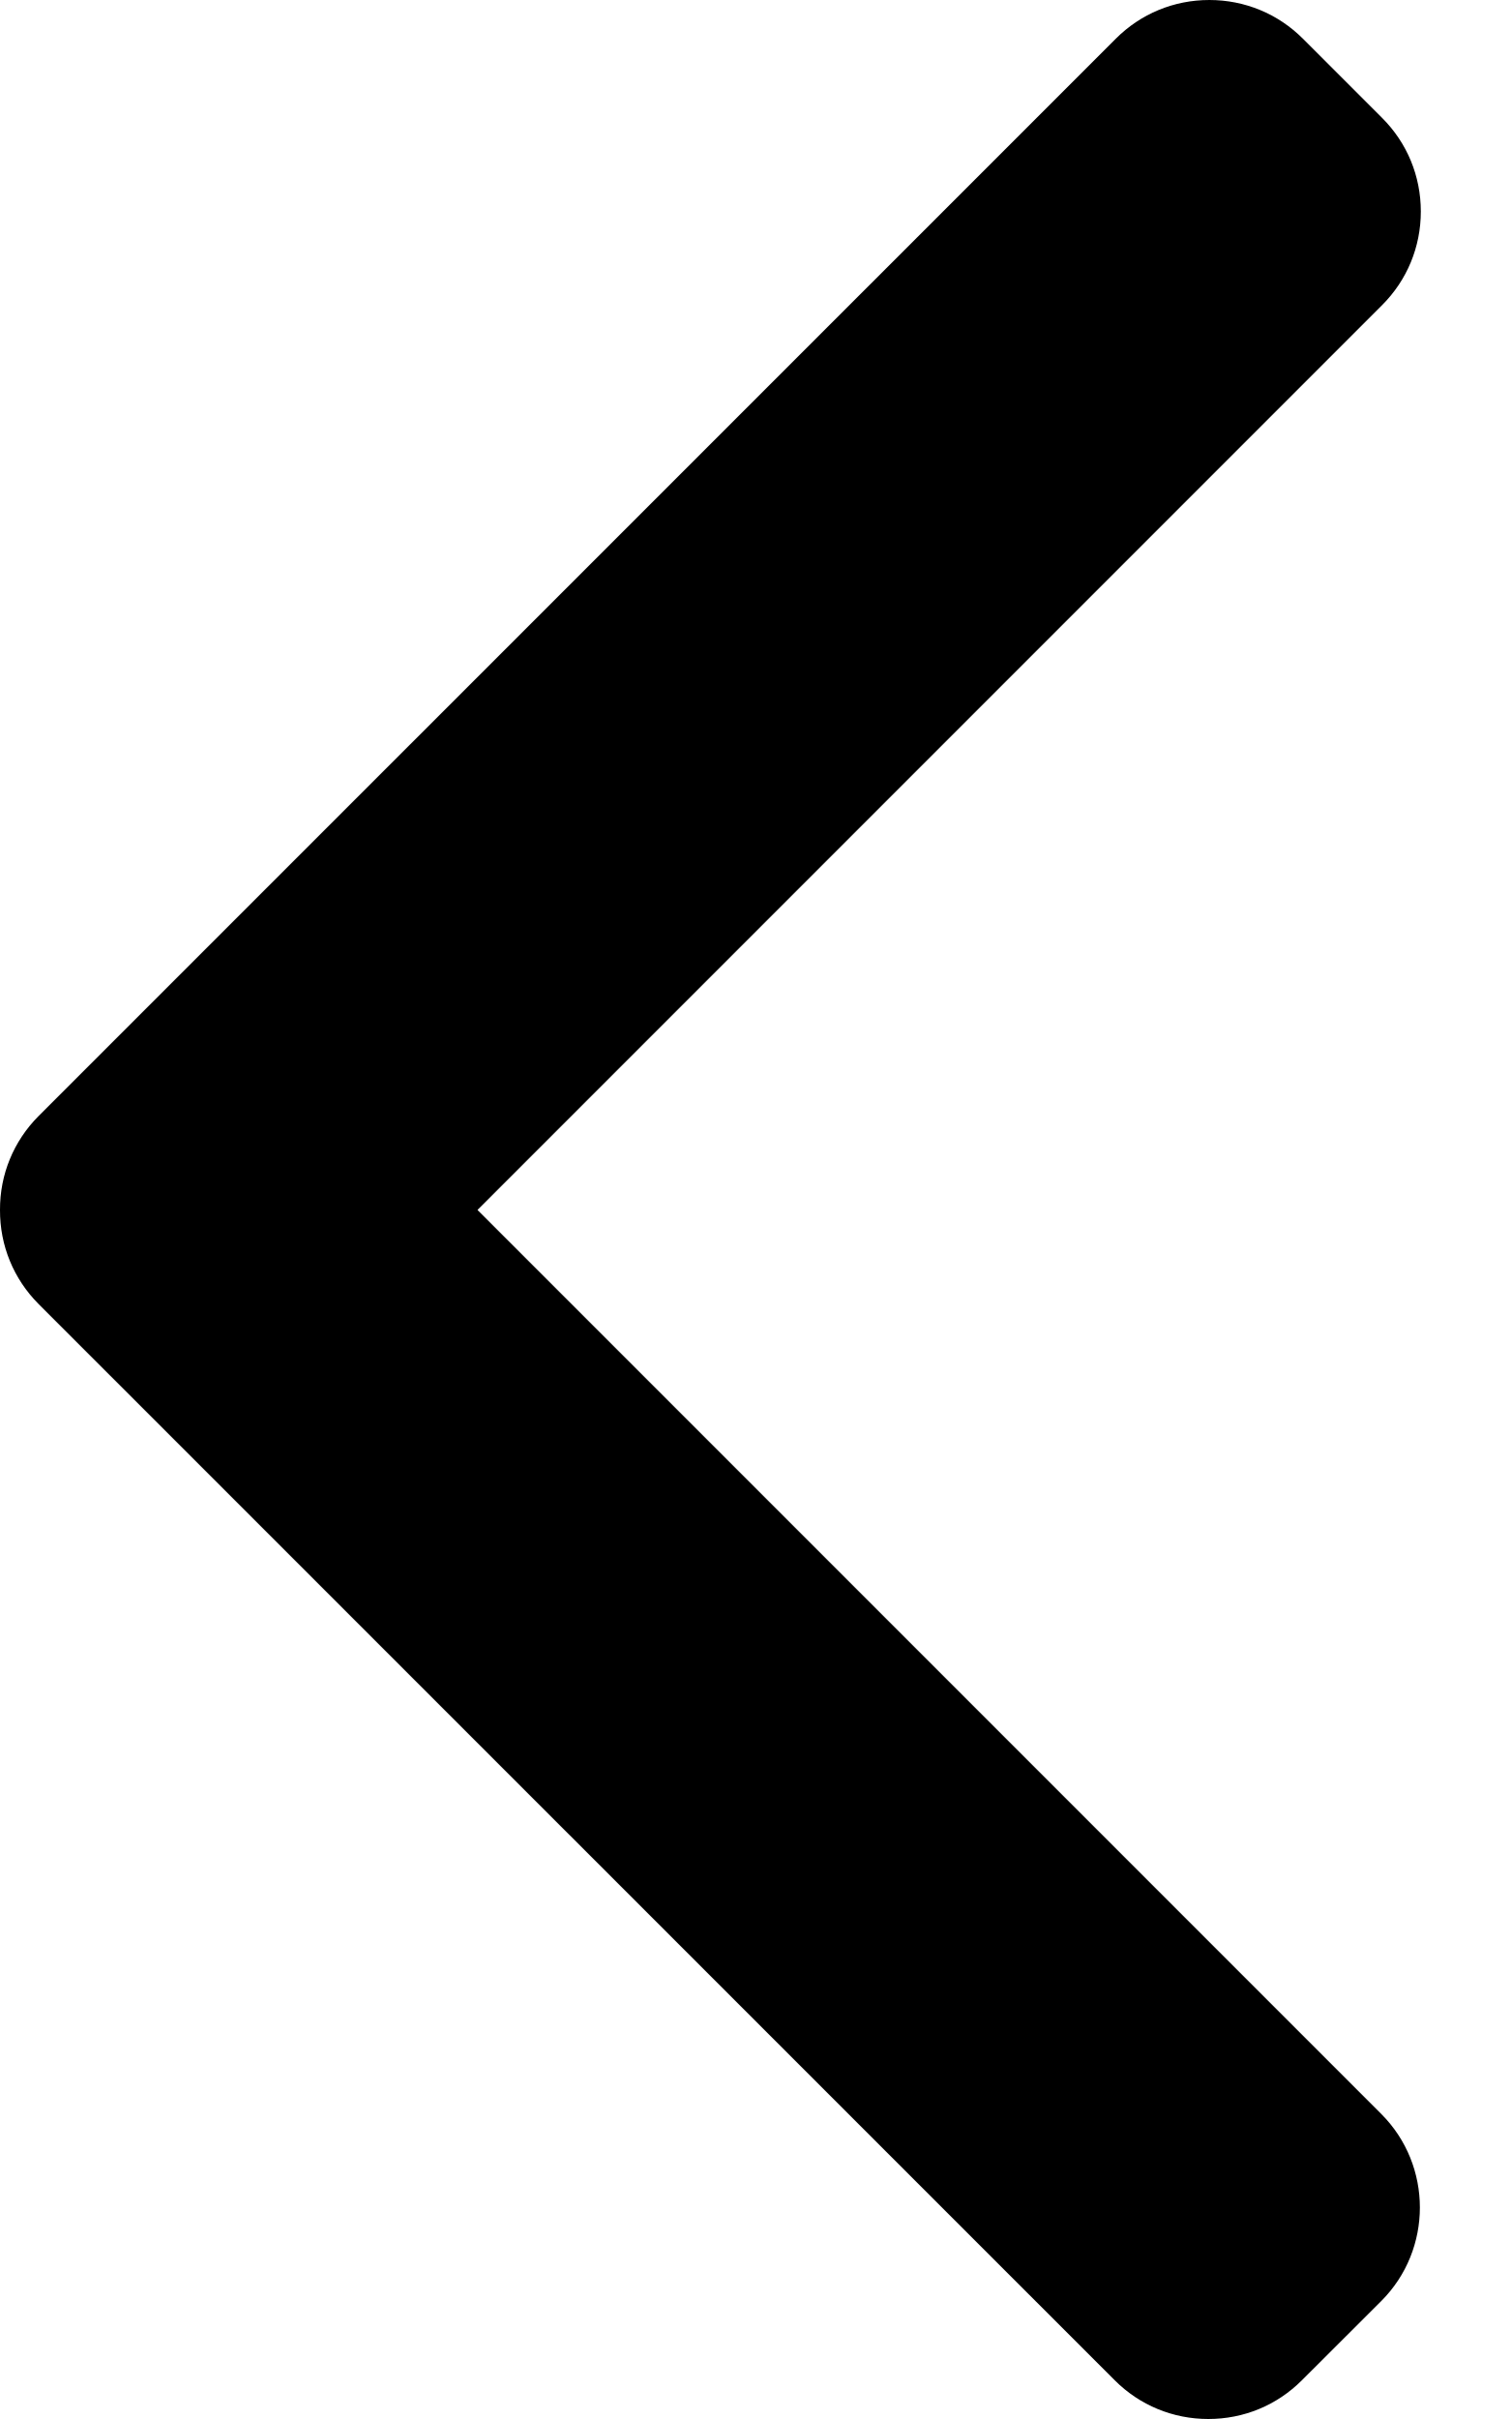
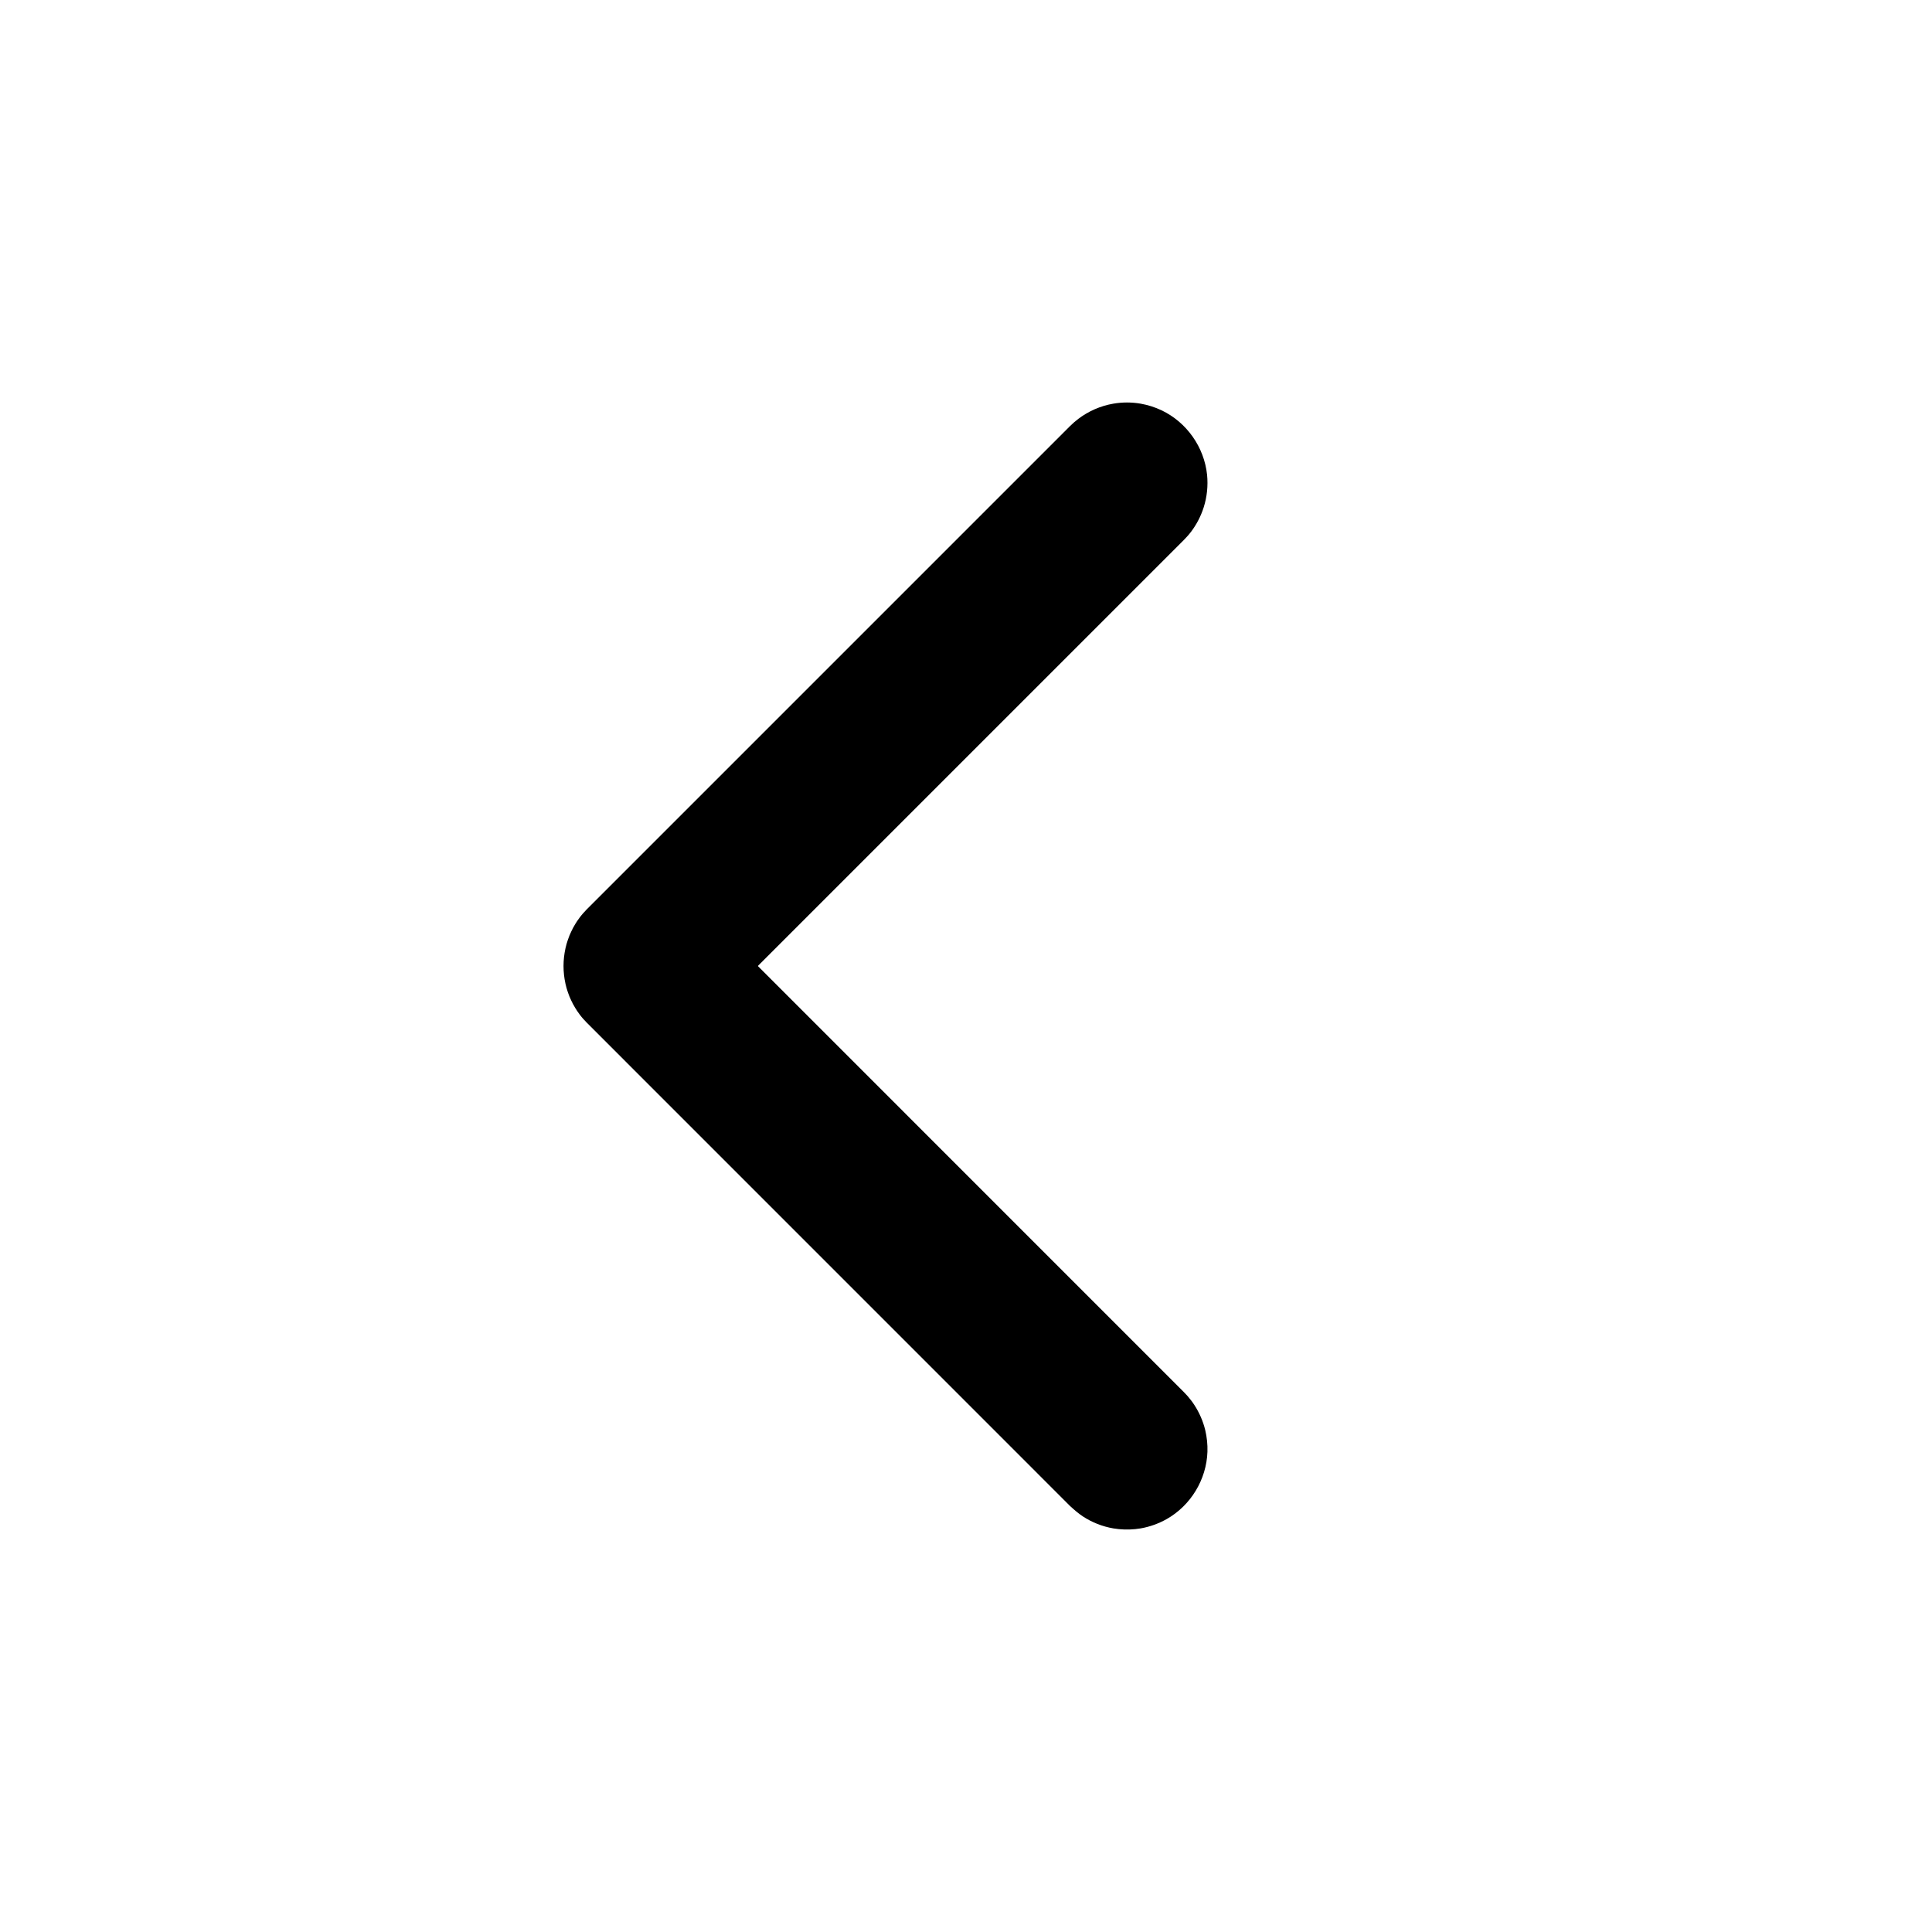
- <svg xmlns="http://www.w3.org/2000/svg" width="10" height="16" viewBox="0 0 10 16" fill="none">
-   <path d="M3.159 8.003L9.144 2.018C9.309 1.853 9.4 1.633 9.4 1.399C9.4 1.164 9.309 0.945 9.144 0.78L8.62 0.256C8.455 0.091 8.235 0 8.001 0C7.766 0 7.547 0.091 7.382 0.256L0.255 7.382C0.09 7.548 -0.001 7.768 3.48505e-06 8.003C-0.001 8.239 0.09 8.459 0.255 8.625L7.375 15.744C7.54 15.909 7.76 16 7.994 16C8.229 16 8.448 15.909 8.613 15.744L9.138 15.22C9.479 14.879 9.479 14.323 9.138 13.982L3.159 8.003Z" fill="black" />
+ <svg xmlns="http://www.w3.org/2000/svg" width="32" height="32" viewBox="0 0 32 32" fill="none">
+   <path fill-rule="evenodd" clip-rule="evenodd" d="M18.621 25.333C18.54 25.328 18.52 25.328 18.44 25.315C18.26 25.284 18.087 25.216 17.935 25.116C17.858 25.065 17.791 25.006 17.723 24.944L9.723 16.943C9.668 16.884 9.652 16.871 9.603 16.806C9.548 16.733 9.501 16.655 9.462 16.573C9.291 16.214 9.291 15.787 9.462 15.428C9.501 15.345 9.548 15.267 9.603 15.195C9.652 15.13 9.668 15.117 9.723 15.057L17.723 7.057C17.782 7.002 17.796 6.987 17.86 6.938C18.03 6.809 18.23 6.722 18.44 6.686C18.589 6.66 18.743 6.66 18.893 6.686C19.012 6.707 19.129 6.744 19.239 6.796C19.655 6.994 19.945 7.405 19.993 7.864C20.011 8.045 19.992 8.23 19.937 8.403C19.891 8.548 19.82 8.685 19.729 8.806C19.68 8.87 19.664 8.884 19.609 8.943L12.552 16L19.609 23.058L19.671 23.124C19.722 23.187 19.737 23.202 19.781 23.269C19.864 23.396 19.926 23.538 19.962 23.685C19.99 23.803 20.003 23.925 19.999 24.046C19.983 24.507 19.722 24.937 19.32 25.163C19.187 25.237 19.042 25.289 18.893 25.315C18.813 25.328 18.792 25.328 18.712 25.333C18.681 25.333 18.651 25.333 18.621 25.333Z" fill="black" />
</svg>
